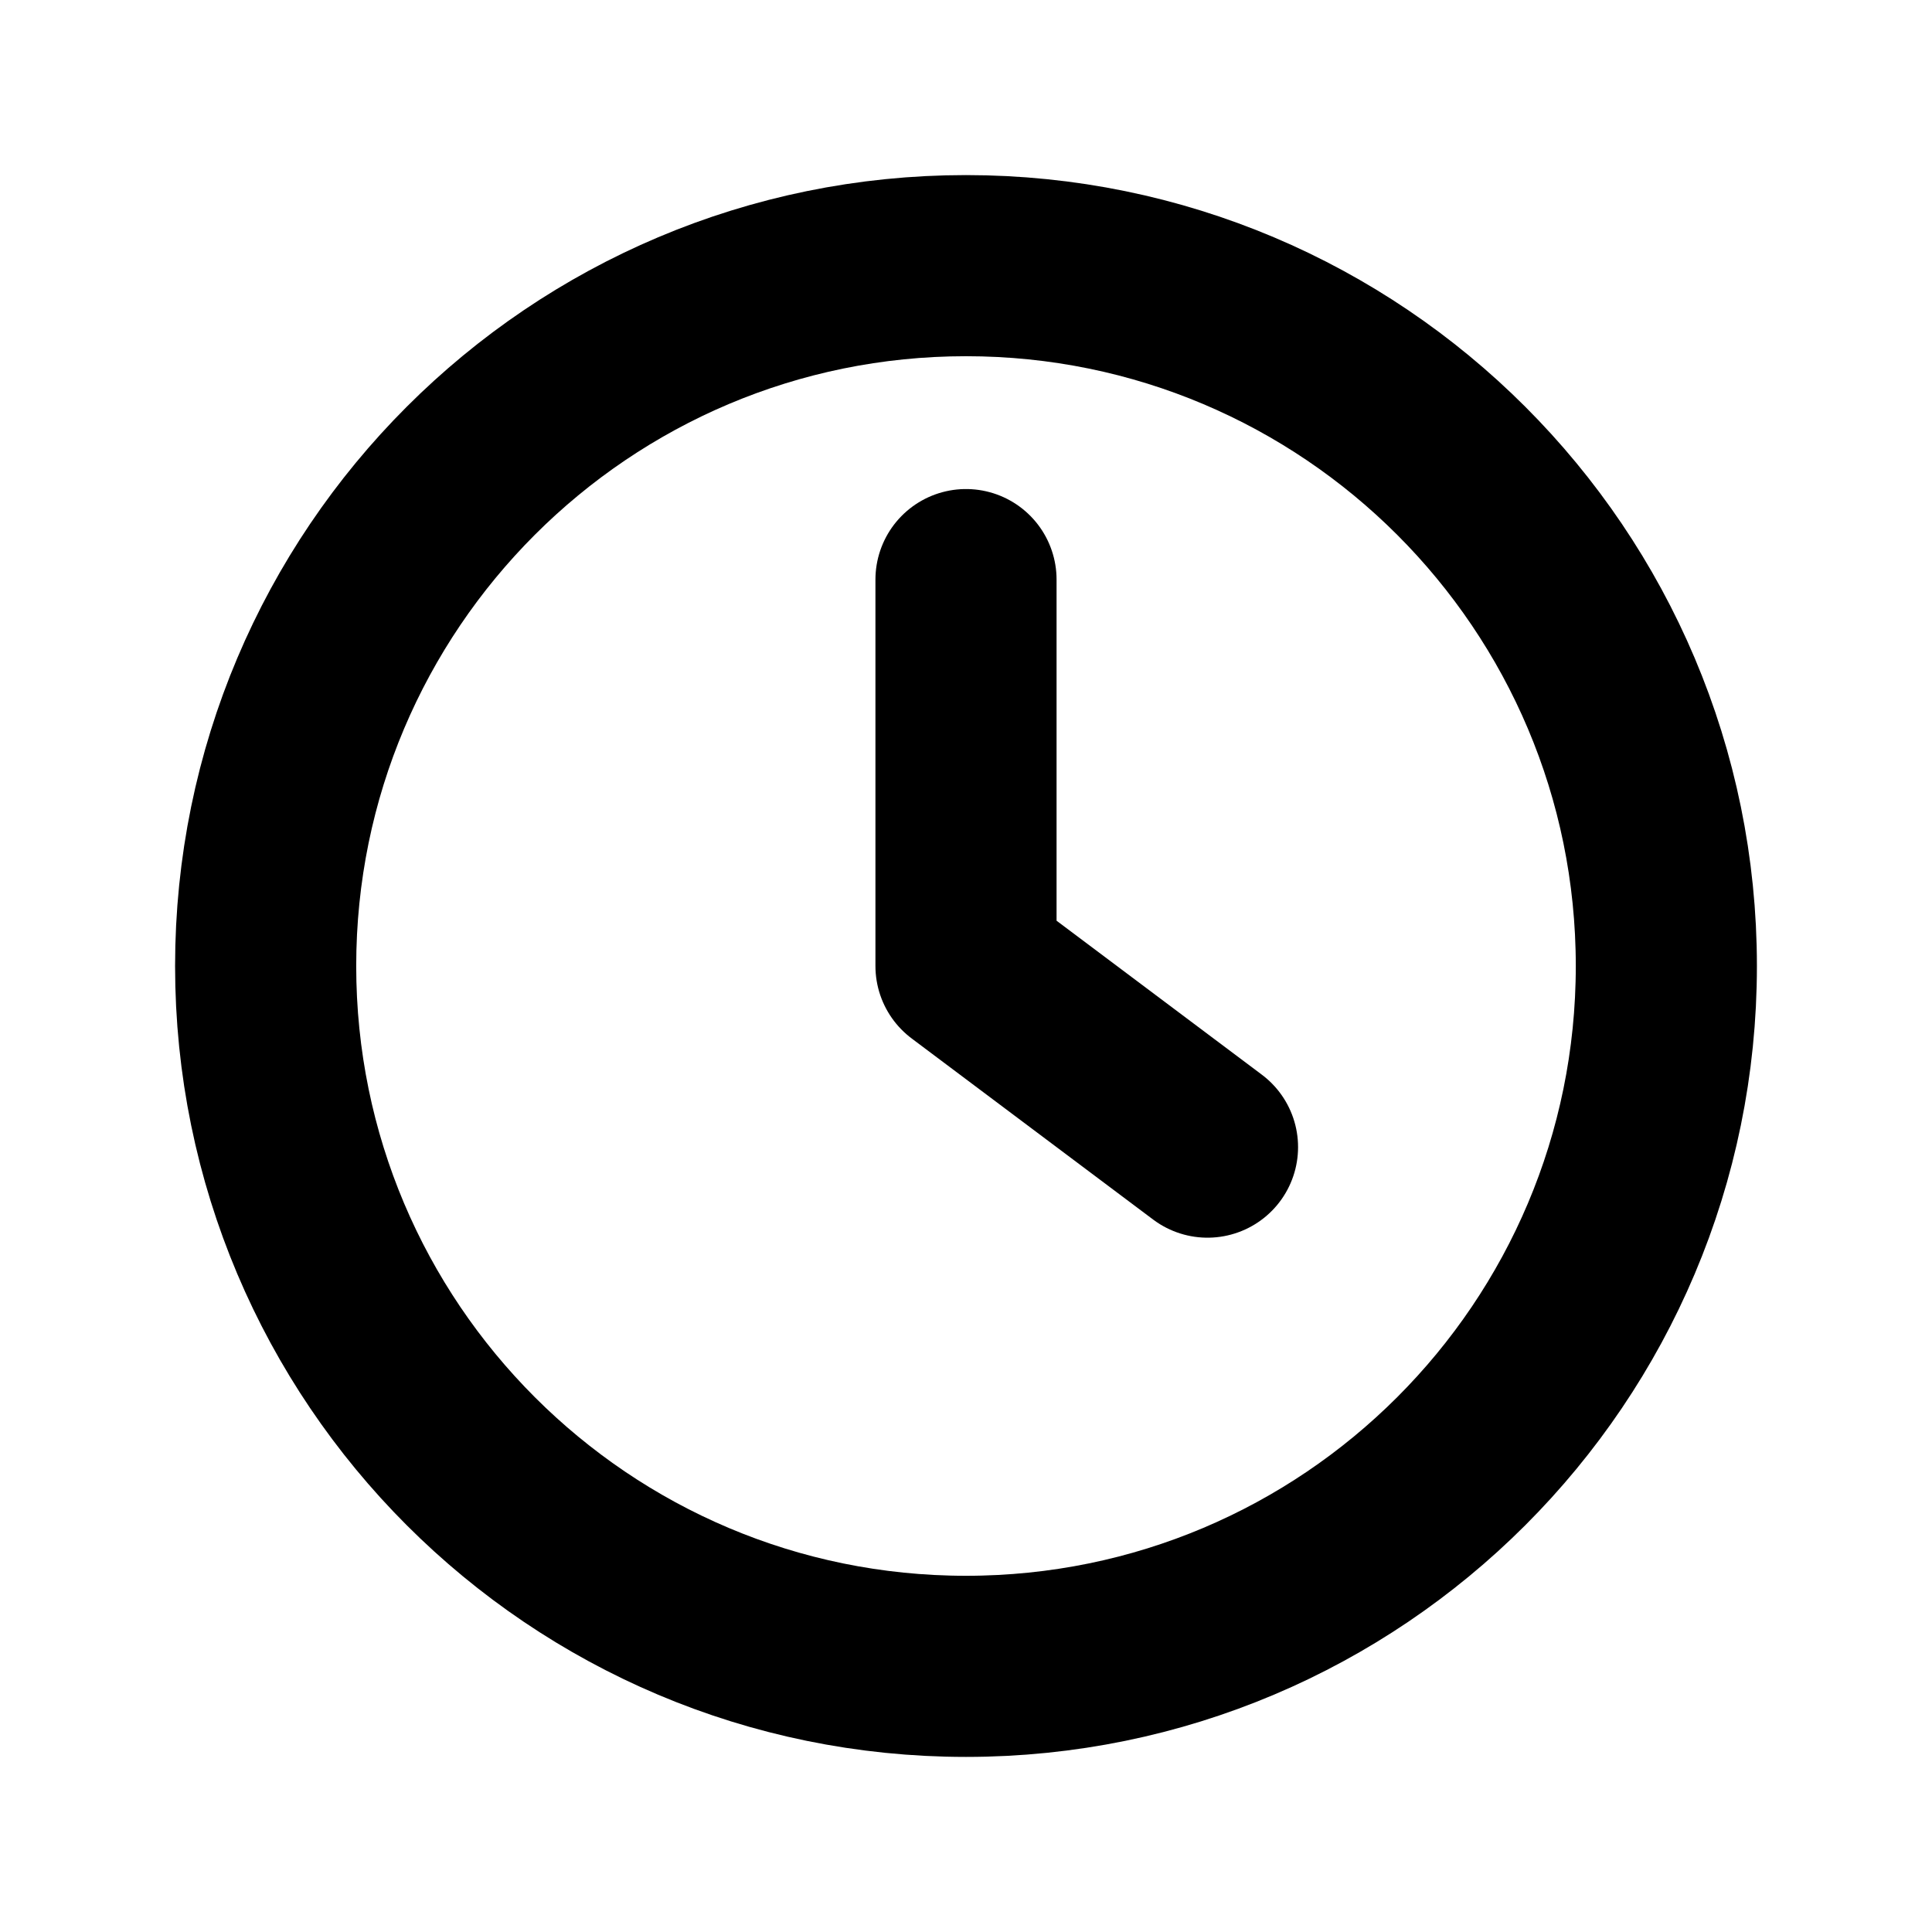
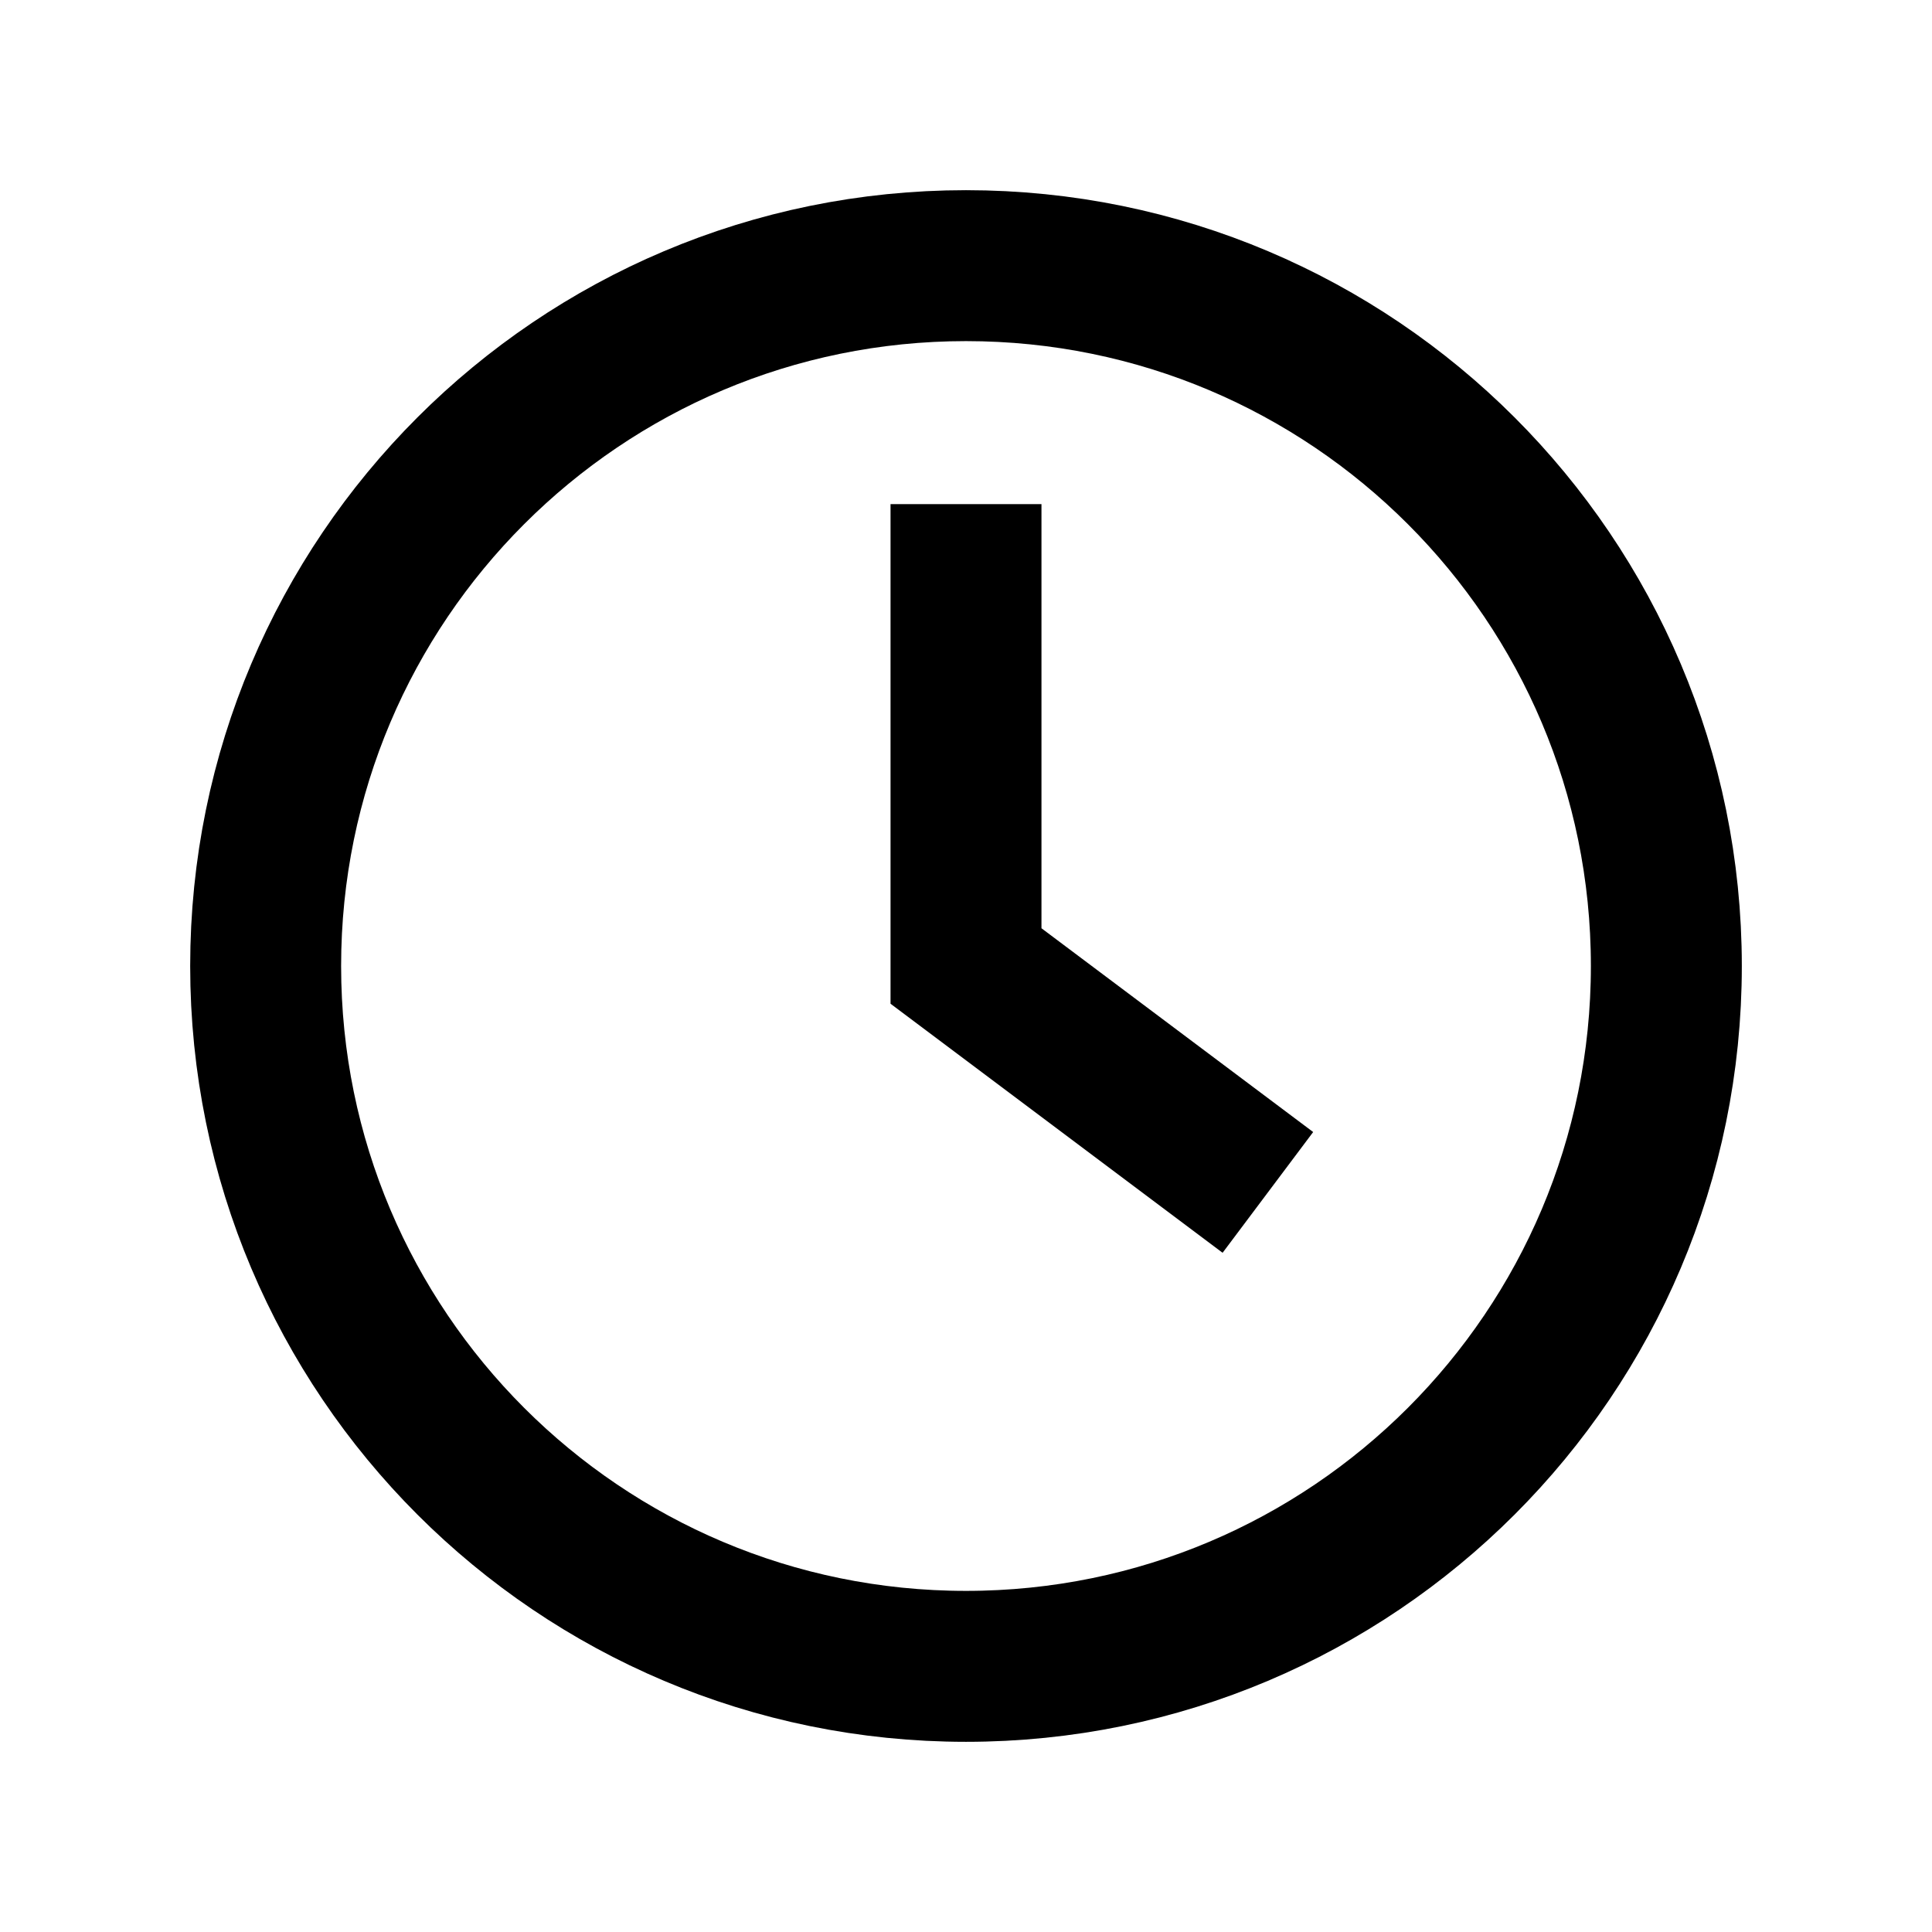
- <svg xmlns="http://www.w3.org/2000/svg" viewBox="0 0 16 16" fill="none" stroke="currentColor" stroke-width="1.5" stroke-linecap="round" stroke-linejoin="round">
+ <svg xmlns="http://www.w3.org/2000/svg" viewBox="0 0 16 16" fill="none" stroke="currentColor" stroke-width="1.25" stroke-linecap="square" stroke-linejoin="miter">
  <circle cx="8" cy="8" r="5.8" />
  <path d="M8 4.8V8l2 1.5" />
</svg>
